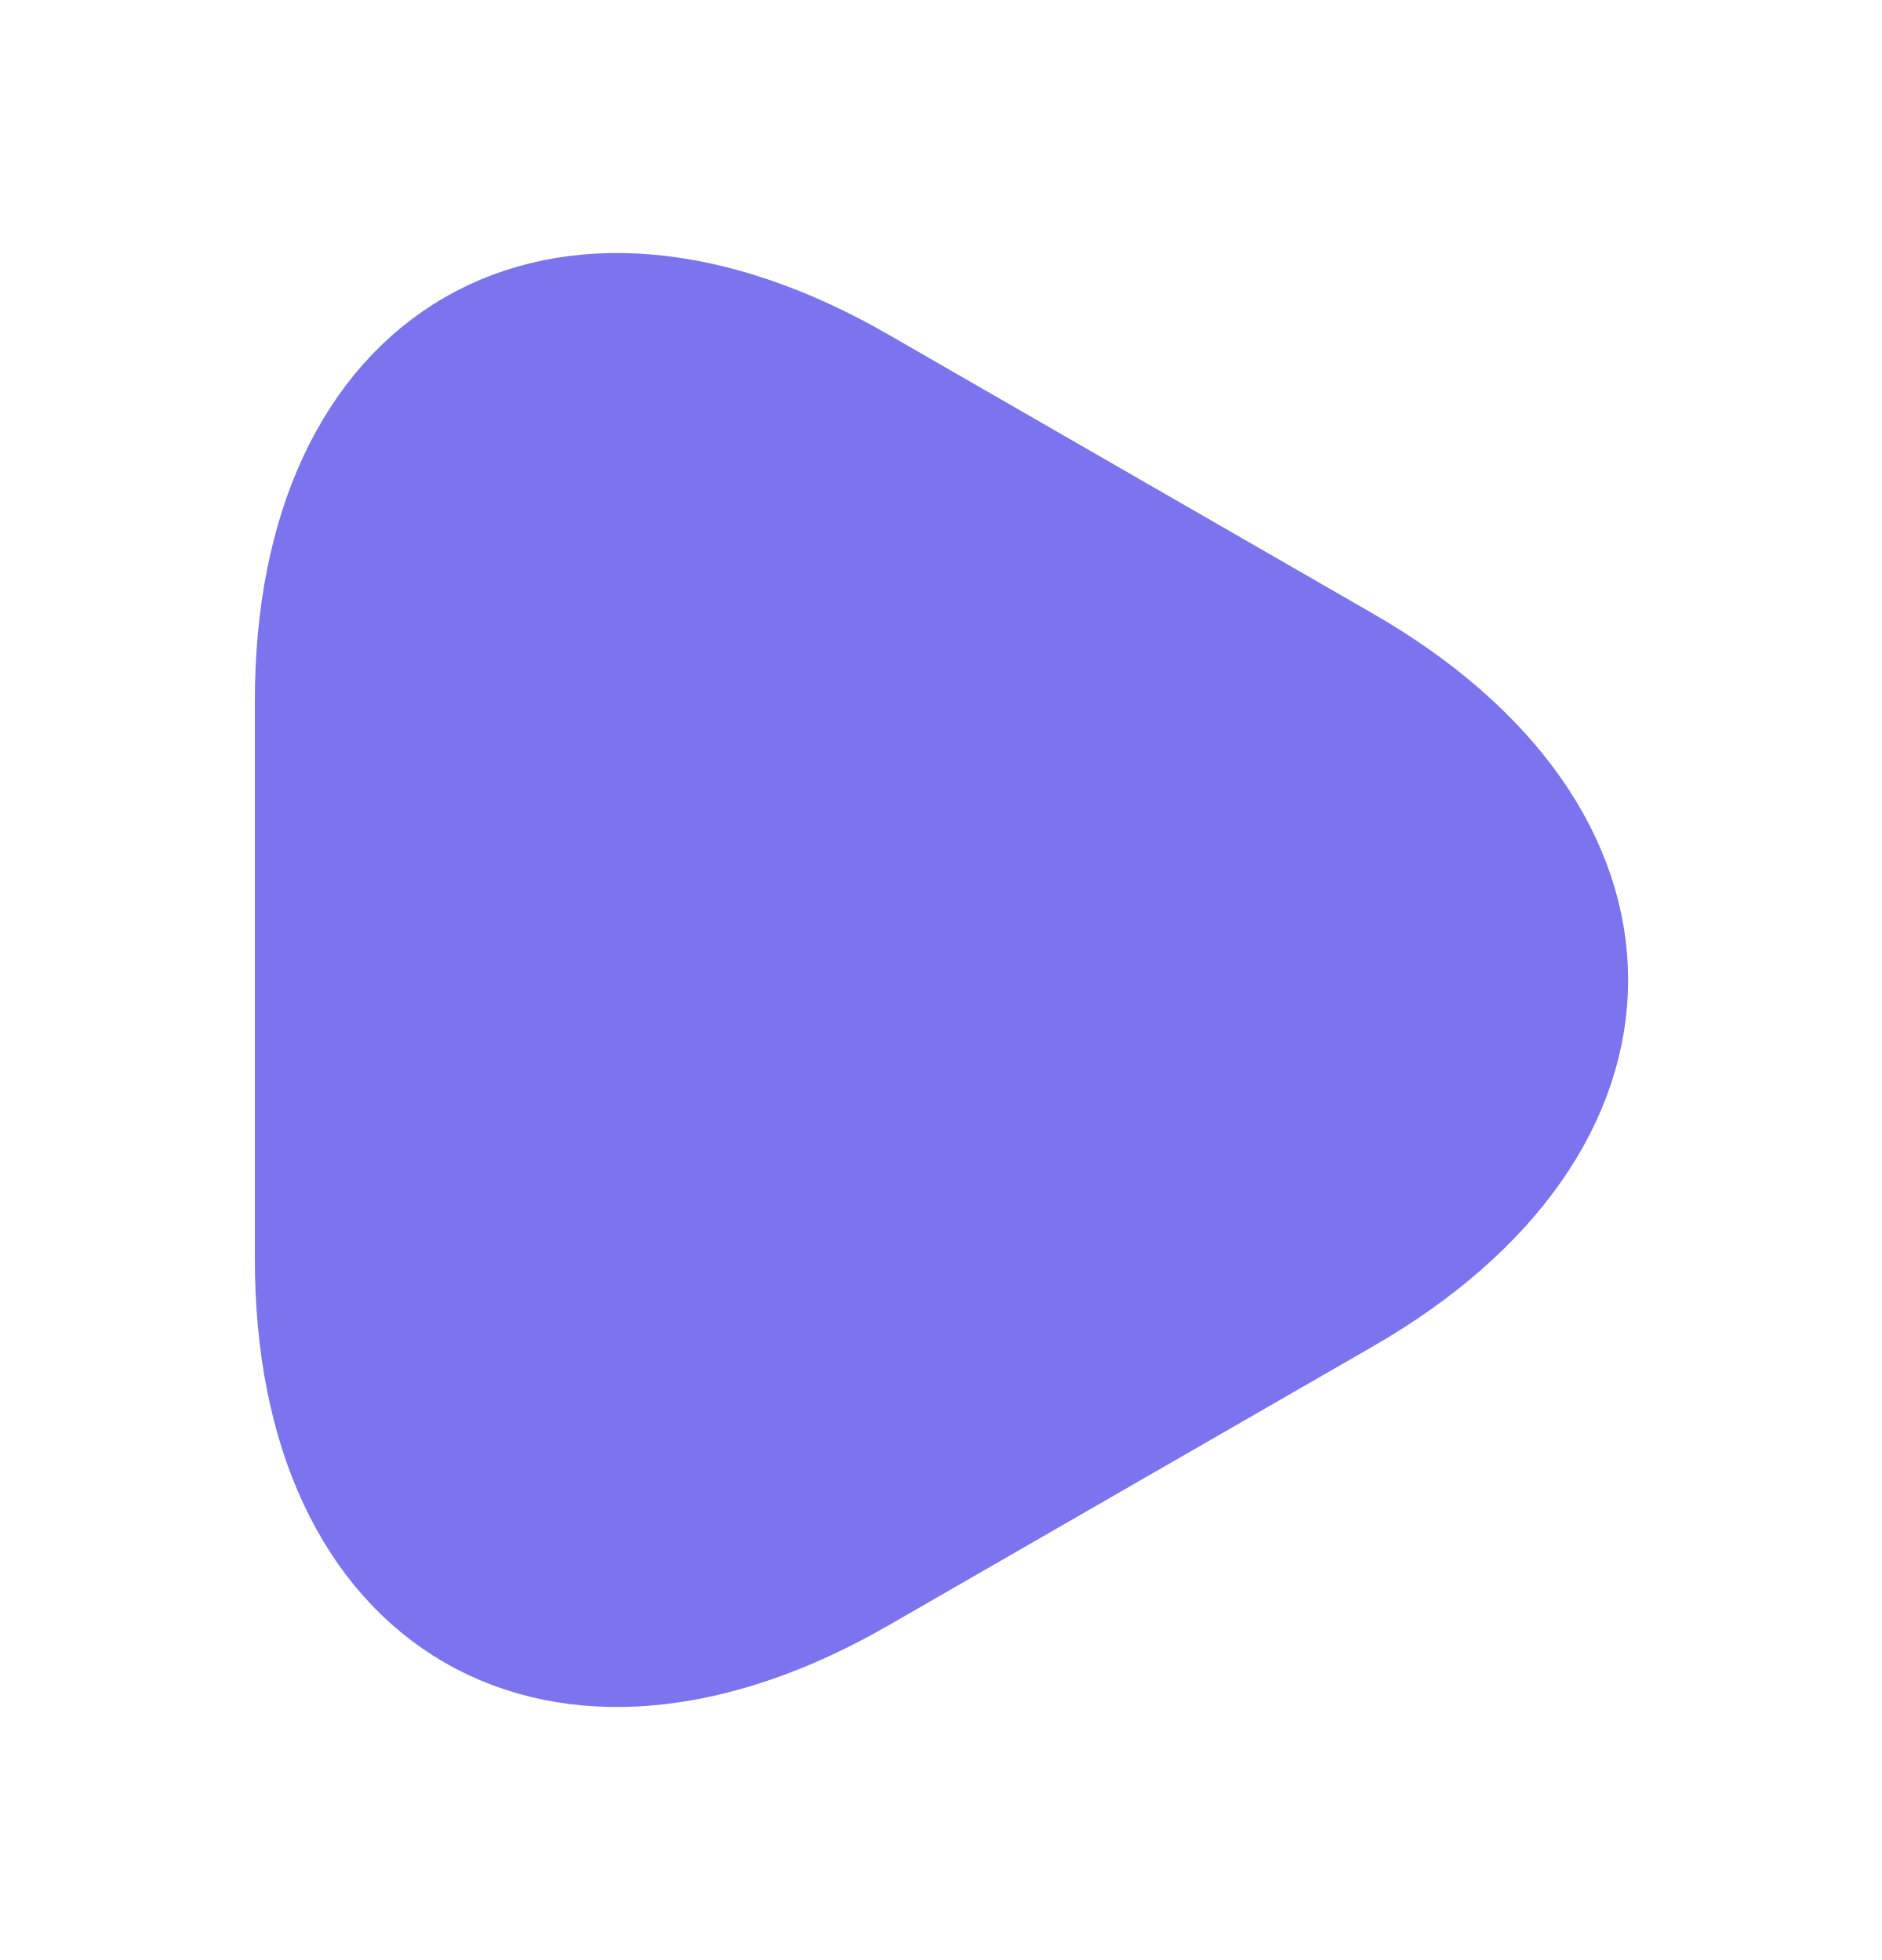
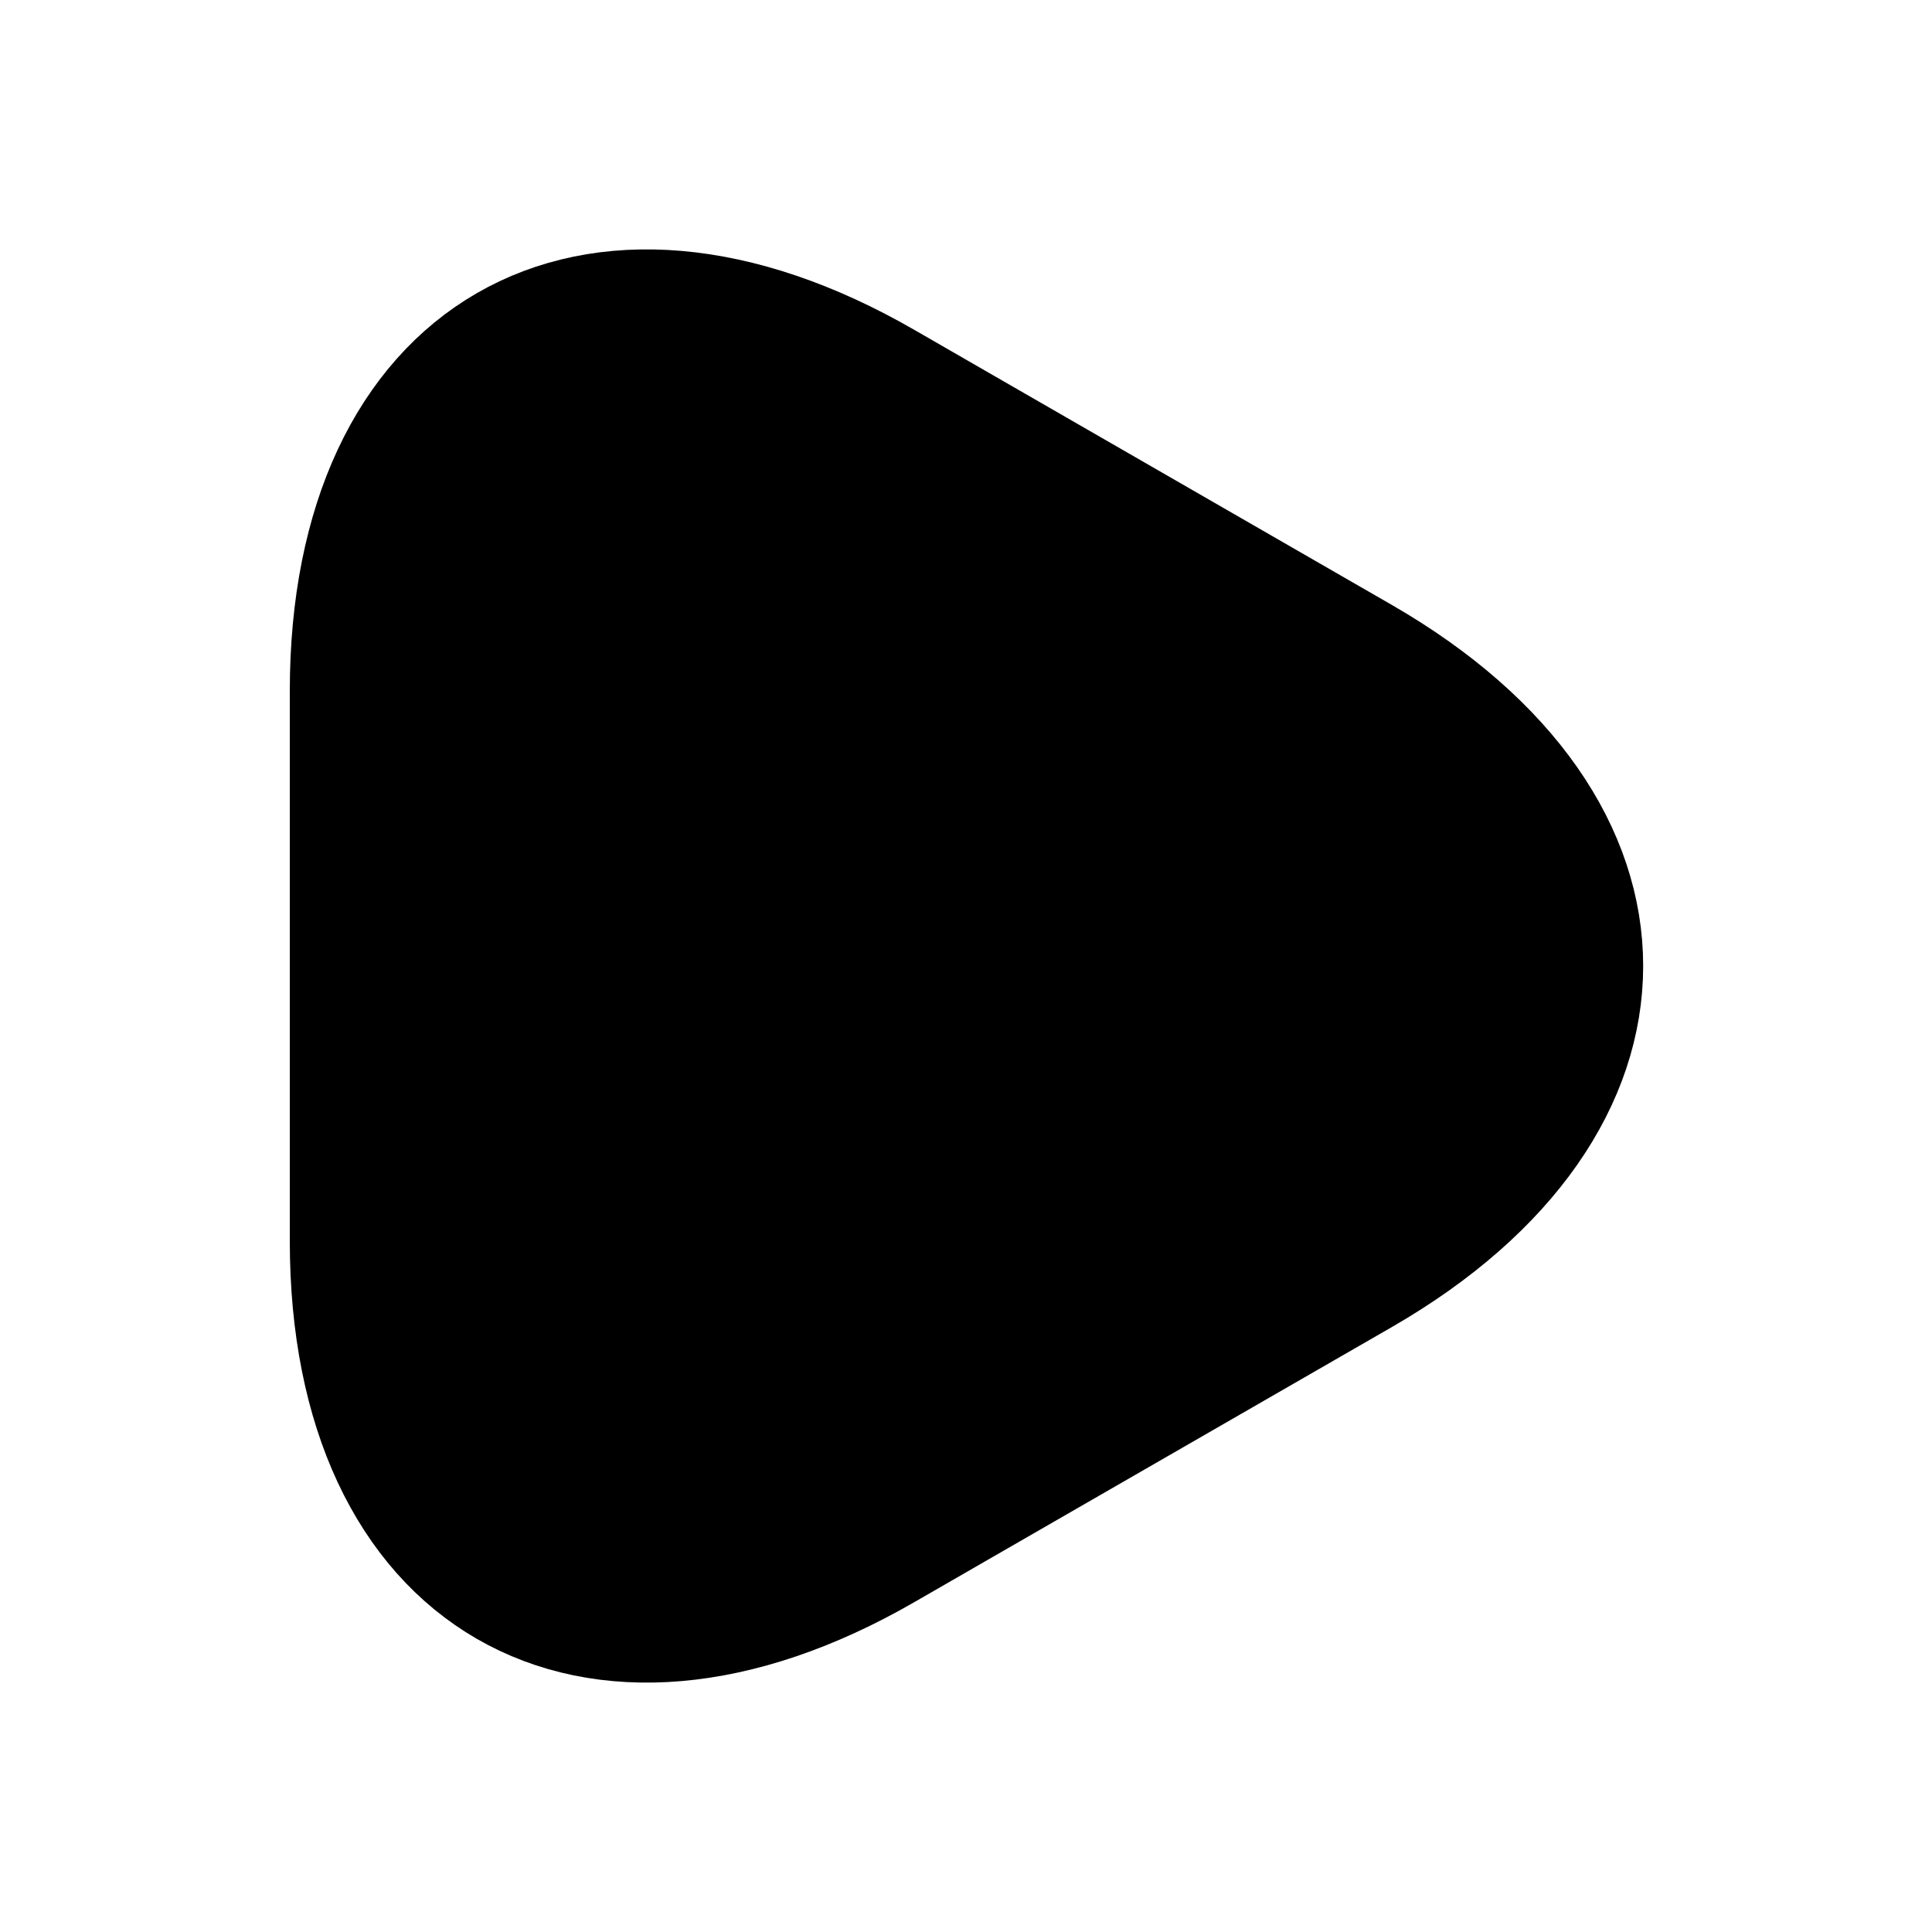
- <svg xmlns="http://www.w3.org/2000/svg" width="24" height="25" viewBox="0 0 24 25" fill="none">
-   <path d="M4 12.5V8.94C4 4.52 7.13 2.71 10.96 4.92L14.05 6.7L17.14 8.48C20.97 10.69 20.97 14.31 17.14 16.52L14.05 18.3L10.96 20.08C7.13 22.29 4 20.48 4 16.06V12.5Z" fill="#7C74EE" stroke="#7C74EE" stroke-width="1.5" stroke-miterlimit="10" stroke-linecap="round" stroke-linejoin="round" />
+ <svg xmlns="http://www.w3.org/2000/svg" width="34" height="34" viewBox="0 0 24 25" fill="none">
+   <path d="M4 12.5V8.94C4 4.52 7.13 2.71 10.96 4.92L14.05 6.7L17.14 8.48C20.97 10.69 20.97 14.31 17.14 16.52L14.05 18.3L10.96 20.08C7.13 22.29 4 20.48 4 16.06V12.5Z" fill="#000000" stroke="#000000" stroke-width="1.5" stroke-miterlimit="10" stroke-linecap="round" stroke-linejoin="round" />
</svg>
